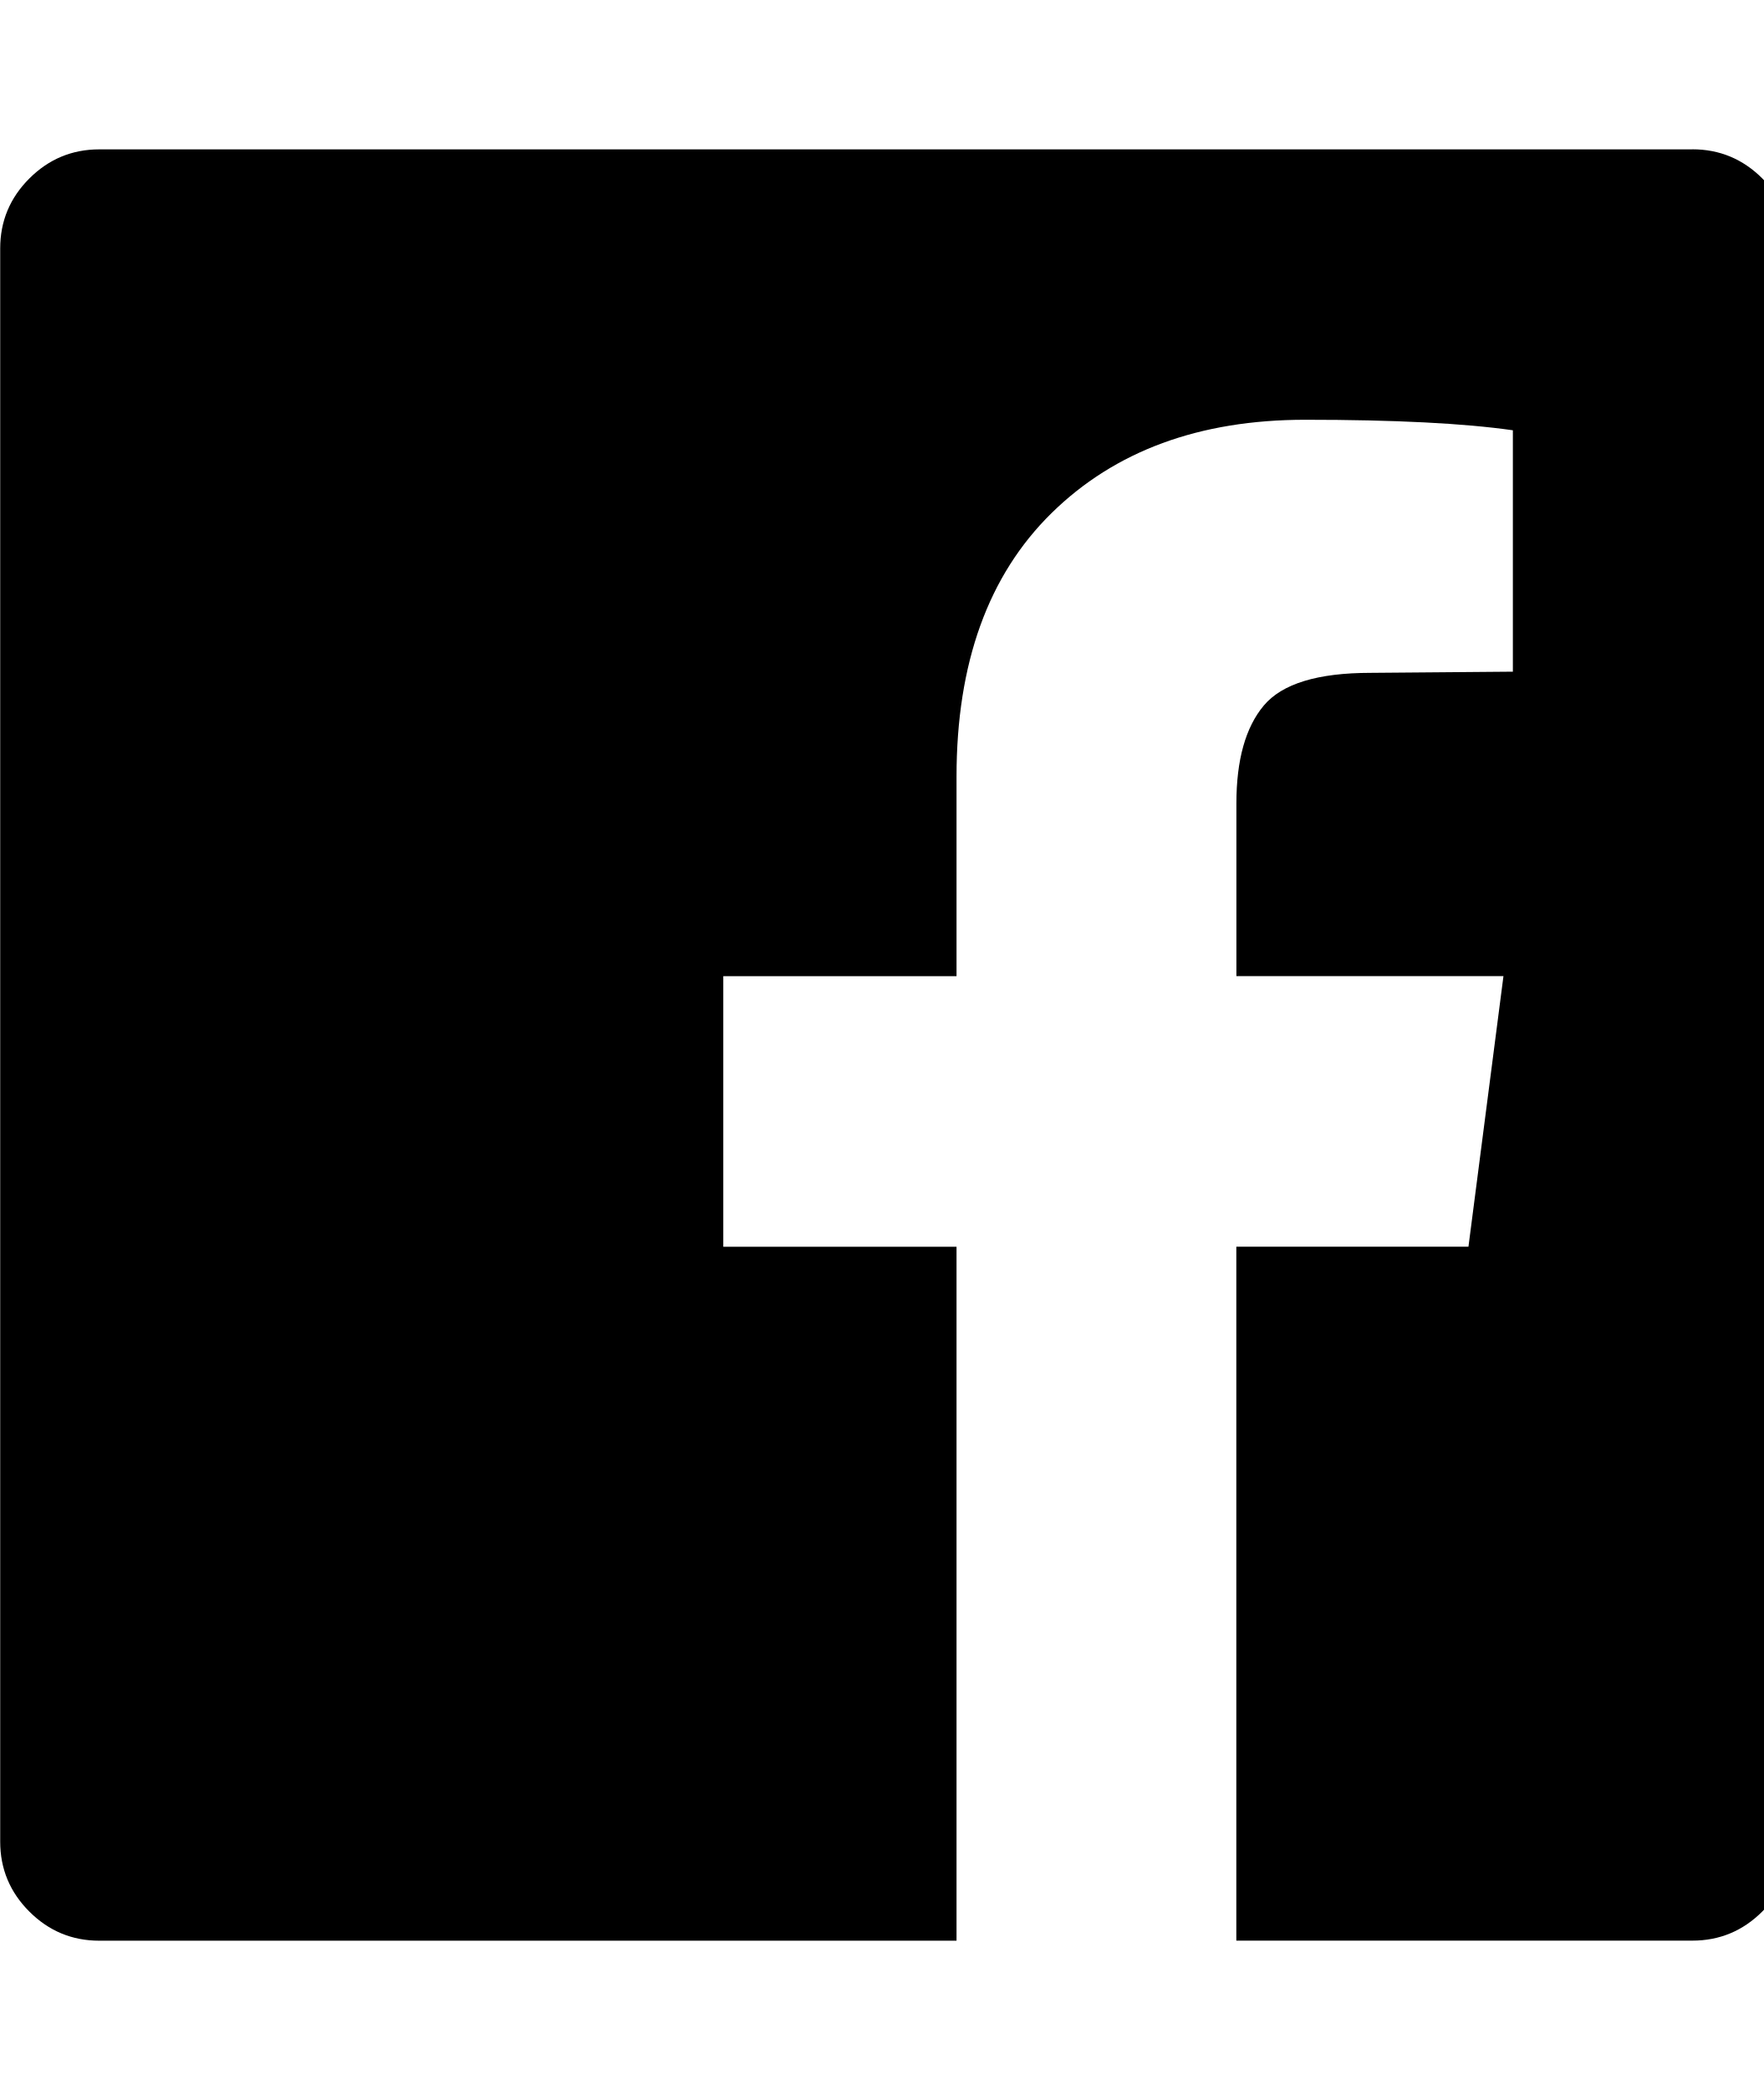
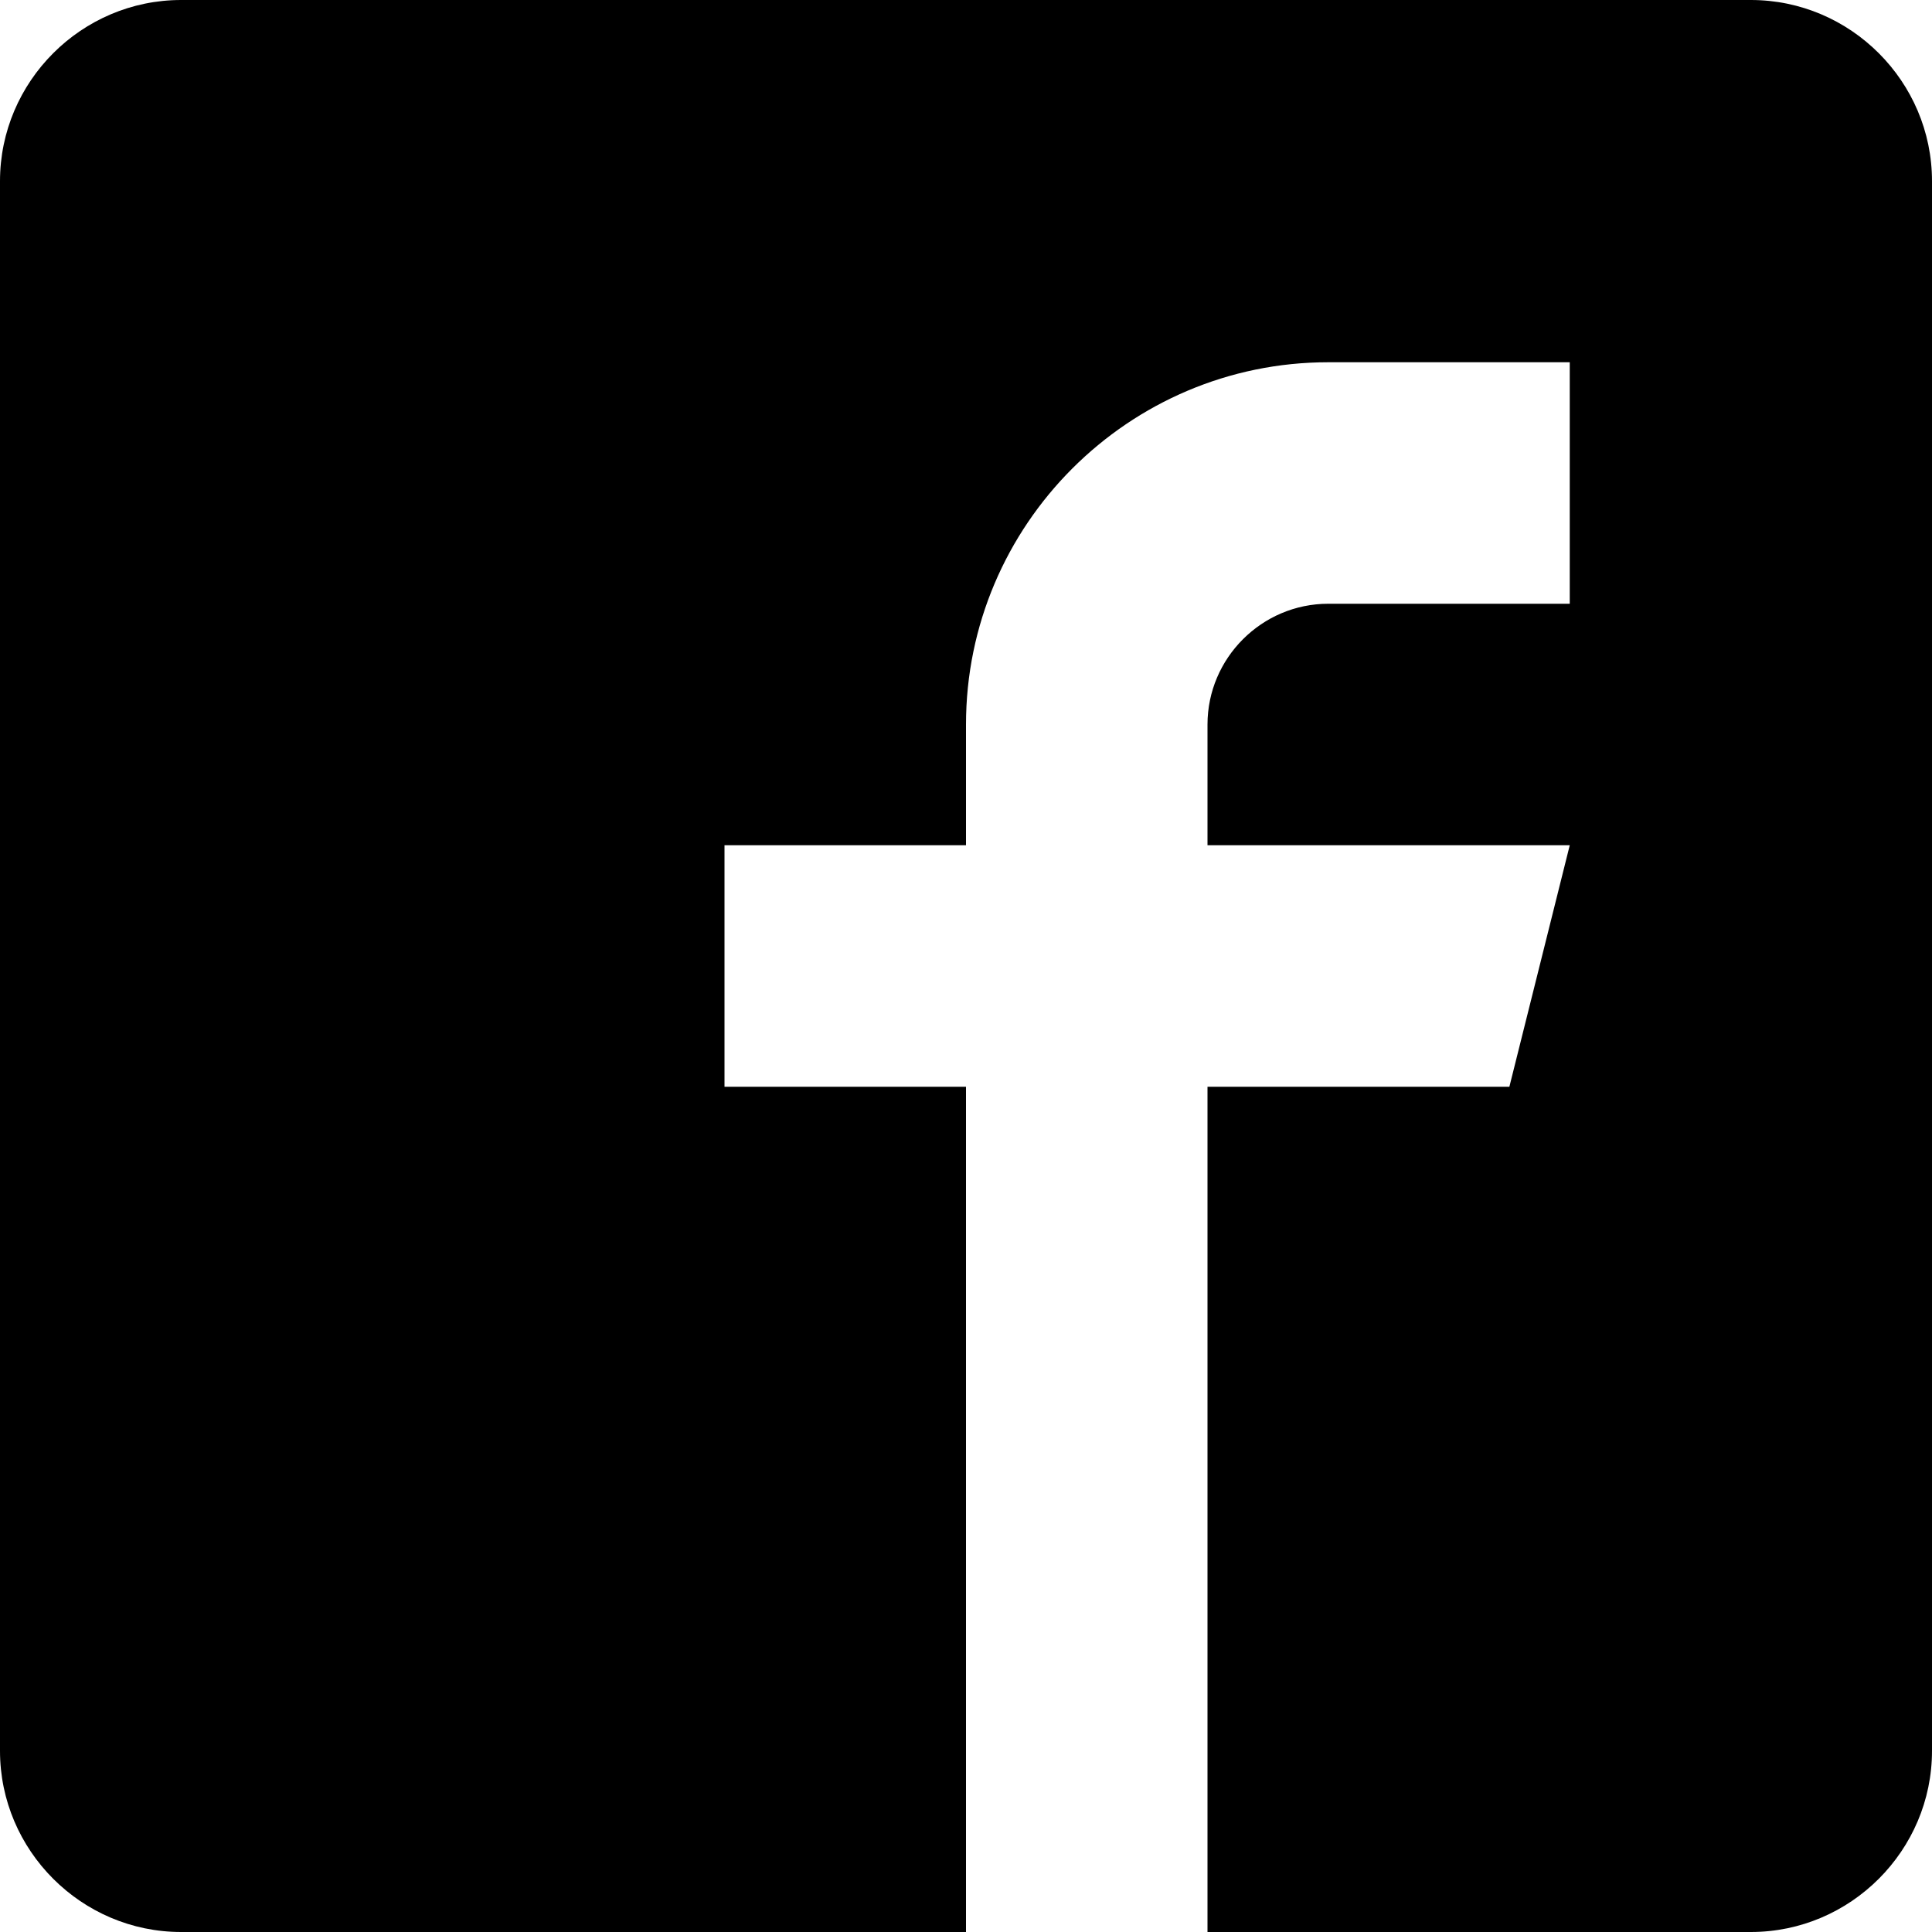
- <svg xmlns="http://www.w3.org/2000/svg" version="1.1" width="27" height="32" viewBox="0 0 27 32">
-   <path d="M25.911 2.286q0.625 0 1.071 0.446t0.446 1.071v24.393q0 0.625-0.446 1.071t-1.071 0.446h-6.982v-10.625h3.554l0.536-4.143h-4.089v-2.643q0-1 0.42-1.5t1.634-0.5l2.179-0.018v-3.696q-1.125-0.161-3.179-0.161-2.429 0-3.884 1.429t-1.455 4.036v3.054h-3.571v4.143h3.571v10.625h-13.125q-0.625 0-1.071-0.446t-0.446-1.071v-24.393q0-0.625 0.446-1.071t1.071-0.446h24.393z" />
+ <svg xmlns="http://www.w3.org/2000/svg" width="16" height="16" viewBox="0 0 16 16">
+   <path d="M14.5 0h-13C.675 0 0 .675 0 1.5v13c0 .825.675 1.5 1.5 1.5H8V9H6V7h2V6c0-1.653 1.347-3 3-3h2v2h-2c-.55 0-1 .45-1 1v1h3l-.5 2H10v7h4.5c.825 0 1.5-.675 1.5-1.5v-13c0-.825-.675-1.5-1.5-1.5z" />
</svg>
